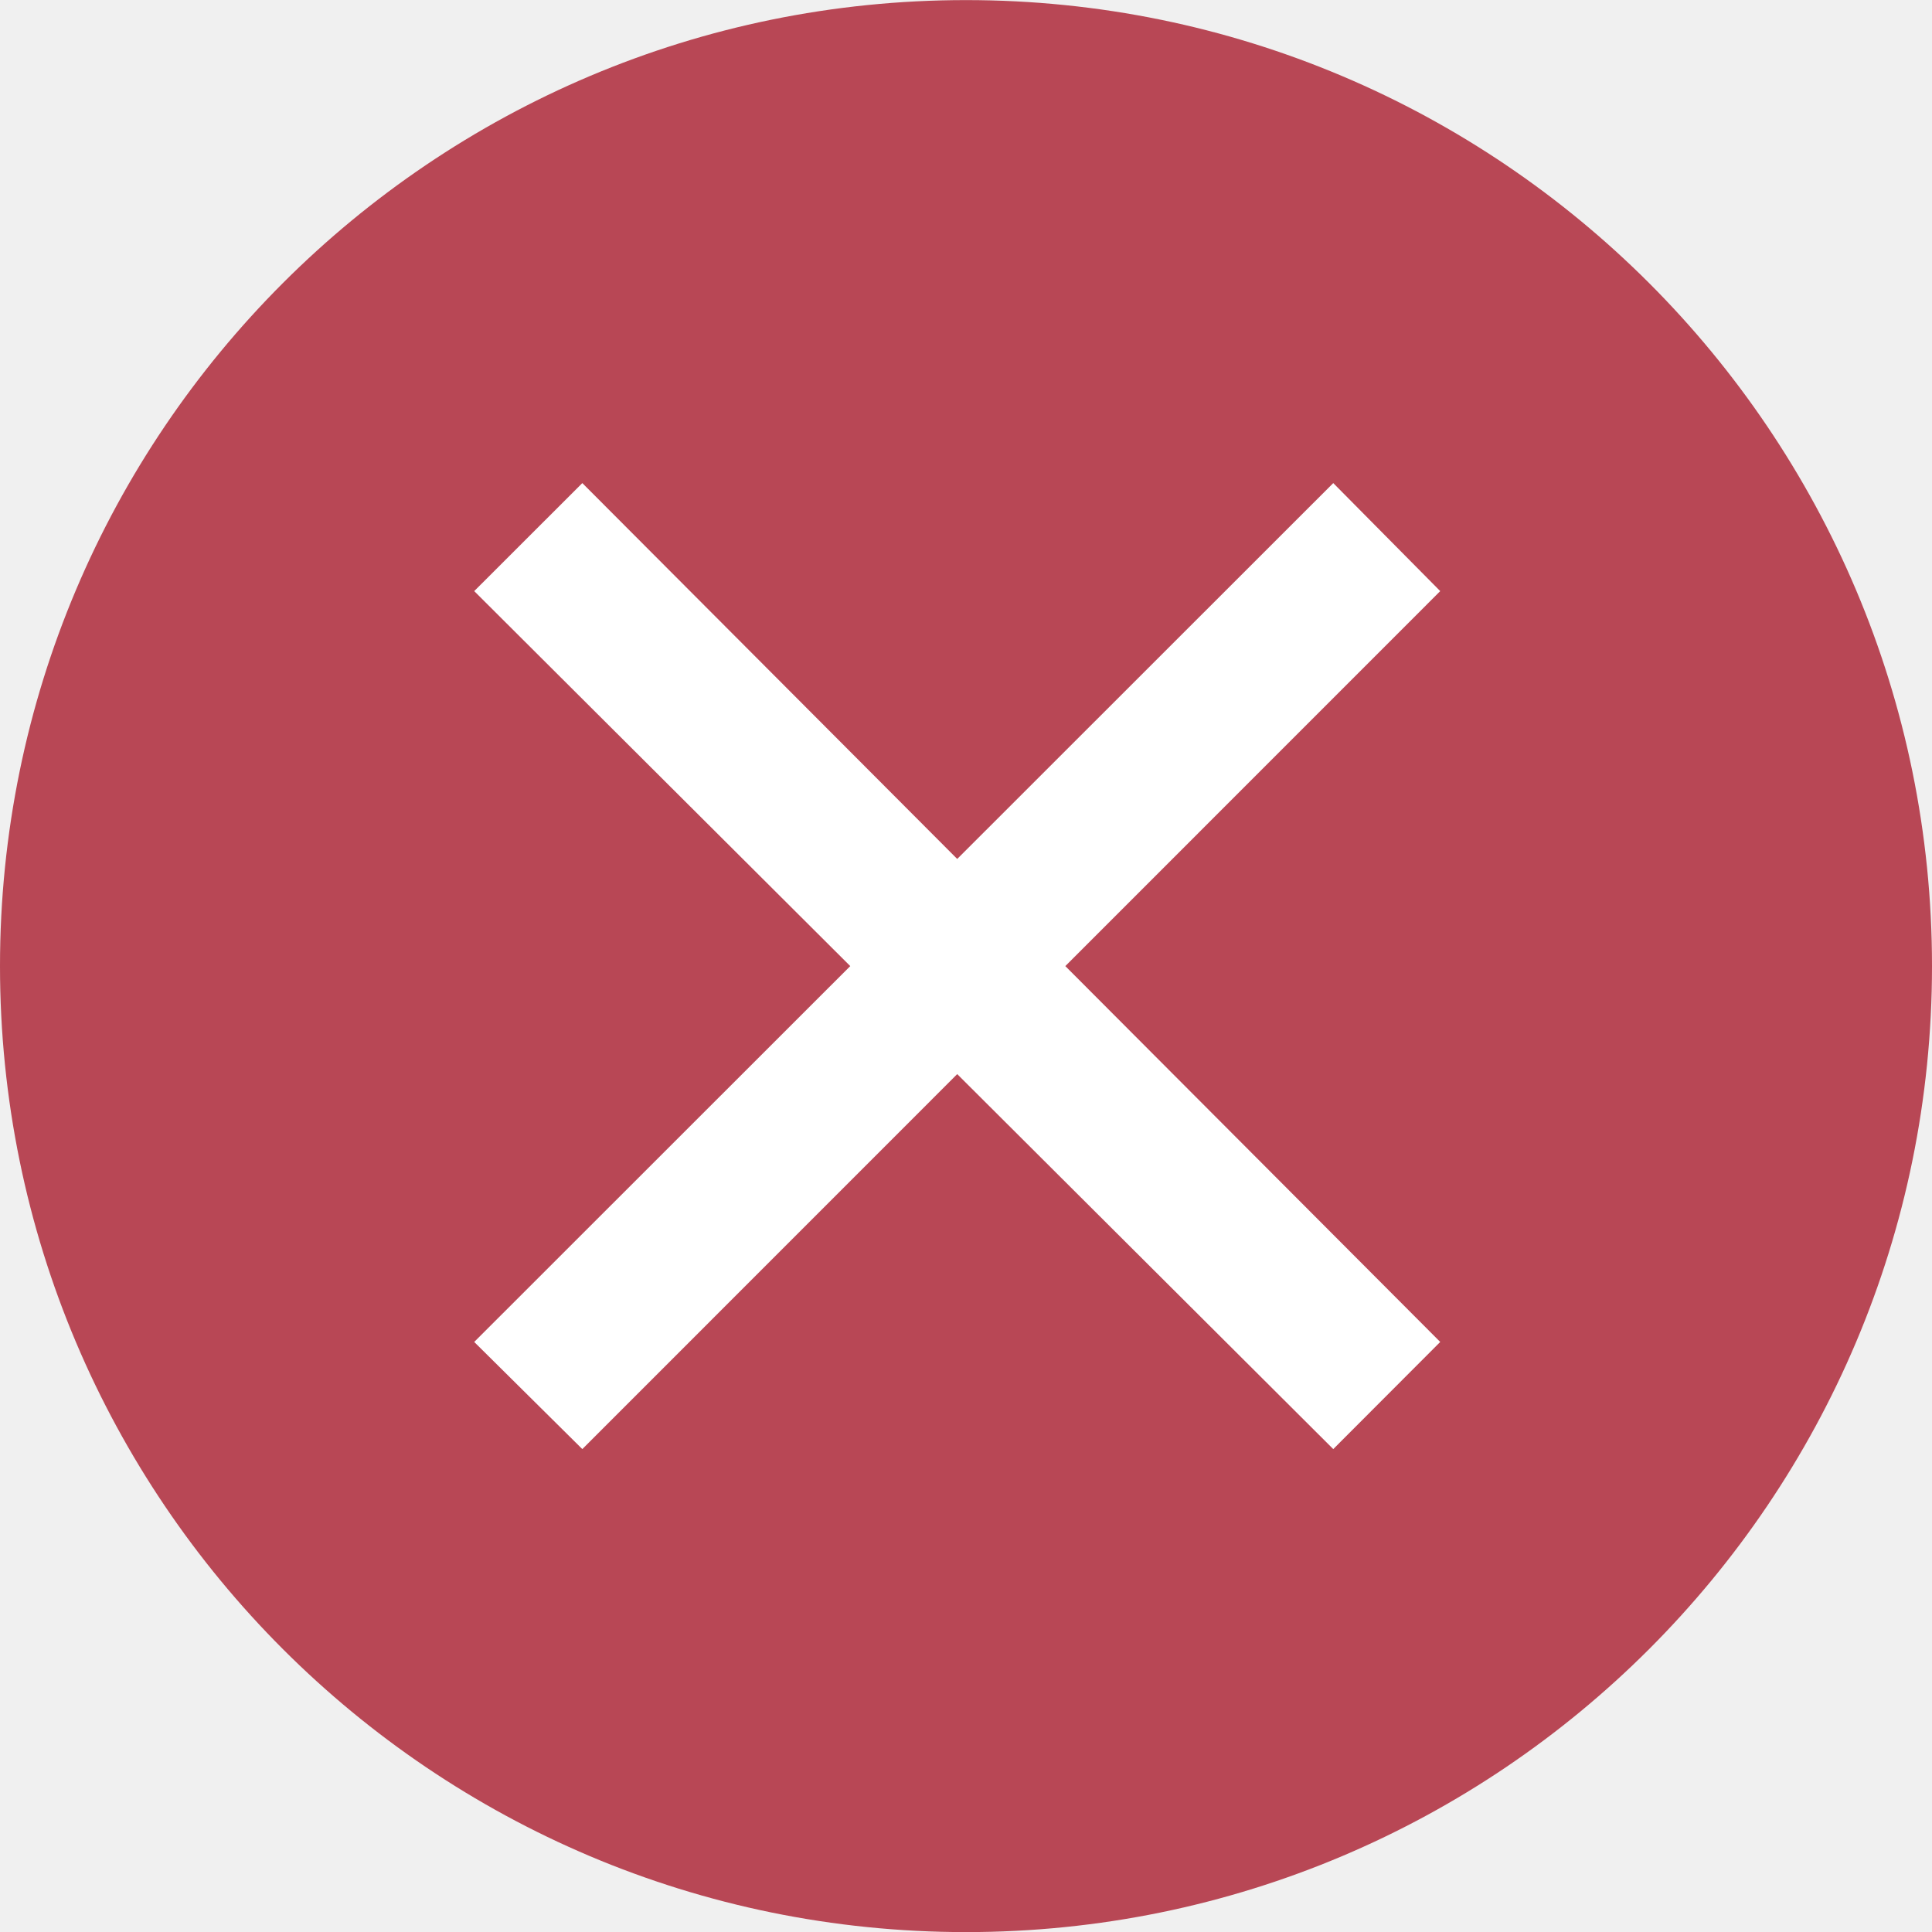
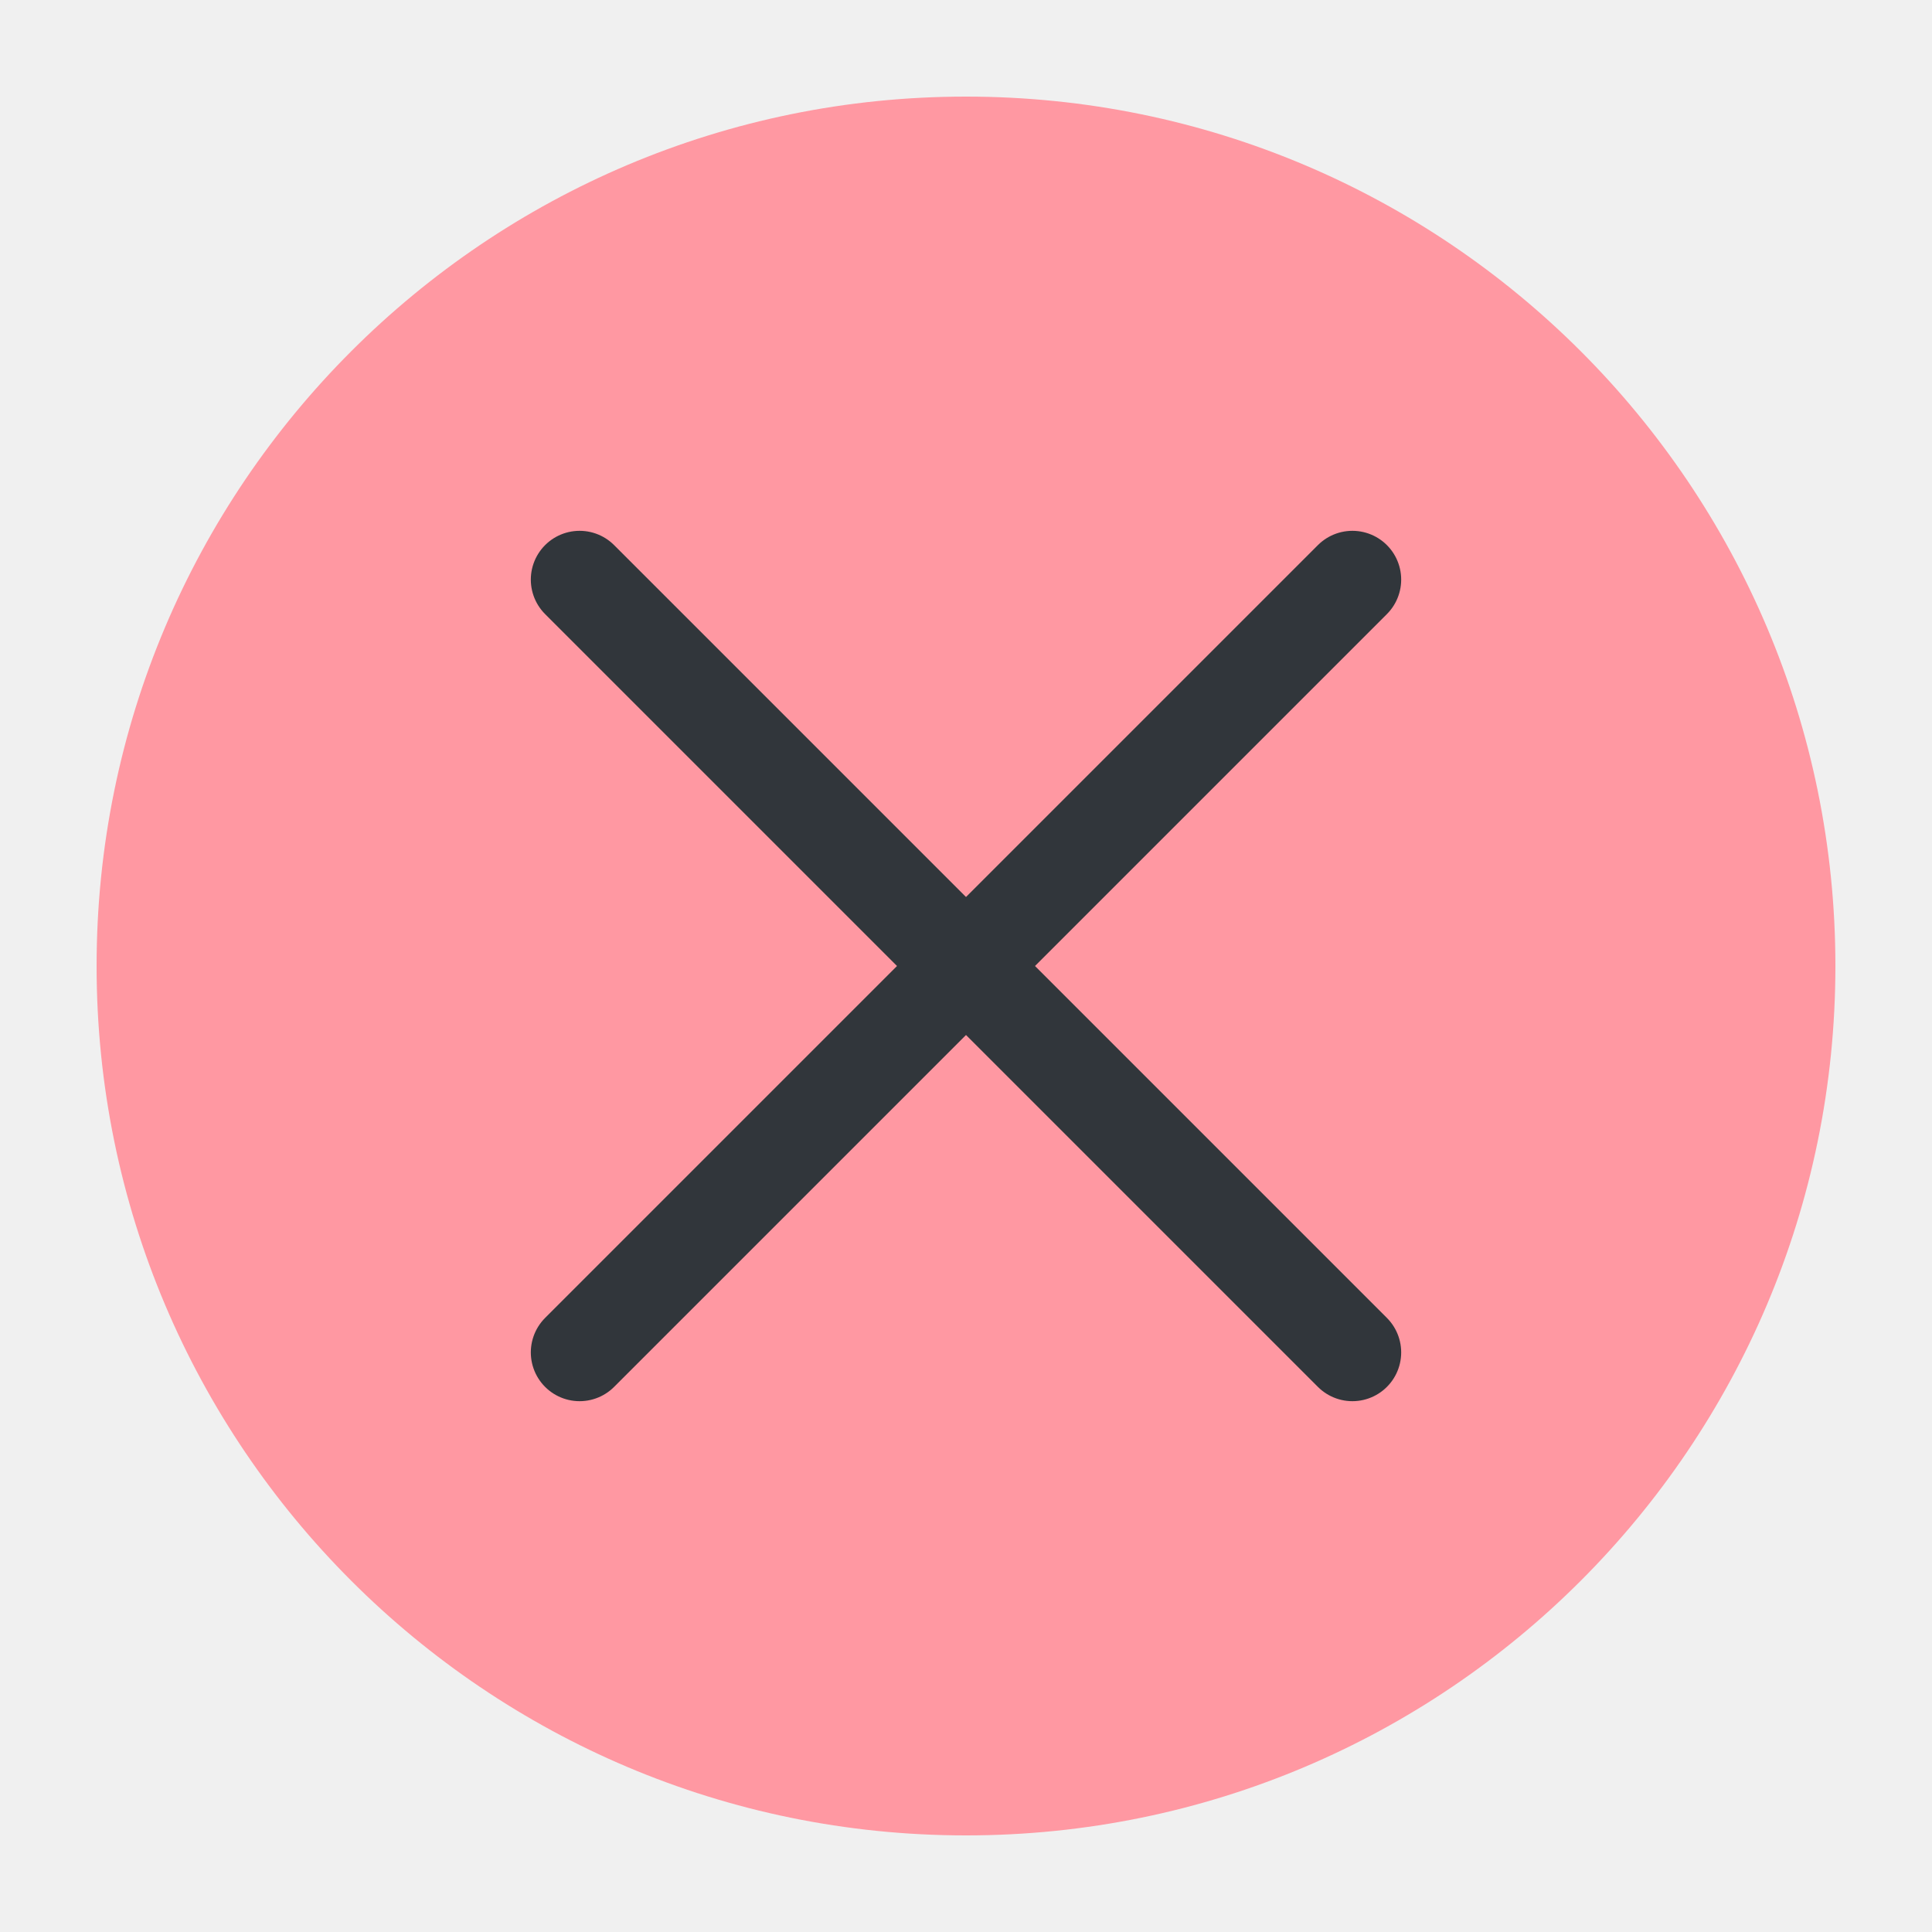
<svg xmlns="http://www.w3.org/2000/svg" viewBox="0 0 50 50" version="1.2" baseProfile="tiny">
  <defs>
</defs>
  <g fill="none" stroke="black" stroke-width="1" fill-rule="evenodd" stroke-linecap="square" stroke-linejoin="bevel">
-     <g fill="#b84755" fill-opacity="1" stroke="none" transform="matrix(2.27273,0,0,2.27273,-2.27273,-2498.91)" font-family="Source Code Pro" font-size="11" font-weight="400" font-style="normal">
-       <circle cx="12" cy="1110.52" r="11" />
+     <g fill="#ff98a2" fill-opacity="1" stroke="none" transform="matrix(2.5,0,0,2.5,2.5,2.5)" font-family="Noto Sans" font-size="12" font-weight="400" font-style="normal">
+       <circle cx="9" cy="9" r="9" />
    </g>
-     <g fill="#ffffff" fill-opacity="1" stroke="none" transform="matrix(2.27273,0,0,2.27273,-2.27273,-2498.91)" font-family="Source Code Pro" font-size="11" font-weight="400" font-style="normal">
-       <path vector-effect="none" fill-rule="evenodd" d="M11.9,1109.3 L16.182,1105.02 L17.4,1106.25 L13.131,1110.52 L17.4,1114.8 L16.182,1116.02 L11.9,1111.75 L7.631,1116.02 L6.4,1114.8 L10.682,1110.52 L6.4,1106.25 L7.631,1105.02 L11.9,1109.3" />
+     <g fill="none" stroke="#31363b" stroke-opacity="1" stroke-width="1.01" stroke-linecap="round" stroke-linejoin="miter" stroke-miterlimit="2" transform="matrix(2.5,0,0,2.5,2.5,2.5)" font-family="Noto Sans" font-size="12" font-weight="400" font-style="normal">
+       <polyline fill="none" vector-effect="none" points="5,5 13,13 " />
+       <polyline fill="none" vector-effect="none" points="13,5 5,13 " />
    </g>
-     <g fill="none" stroke="#000000" stroke-opacity="1" stroke-width="1" stroke-linecap="square" stroke-linejoin="bevel" transform="matrix(1,0,0,1,0,0)" font-family="Source Code Pro" font-size="11" font-weight="400" font-style="normal">
+     <g fill="none" stroke="#000000" stroke-opacity="1" stroke-width="1" stroke-linecap="square" stroke-linejoin="bevel" transform="matrix(1,0,0,1,0,0)" font-family="Noto Sans" font-size="12" font-weight="400" font-style="normal">
</g>
  </g>
</svg>
